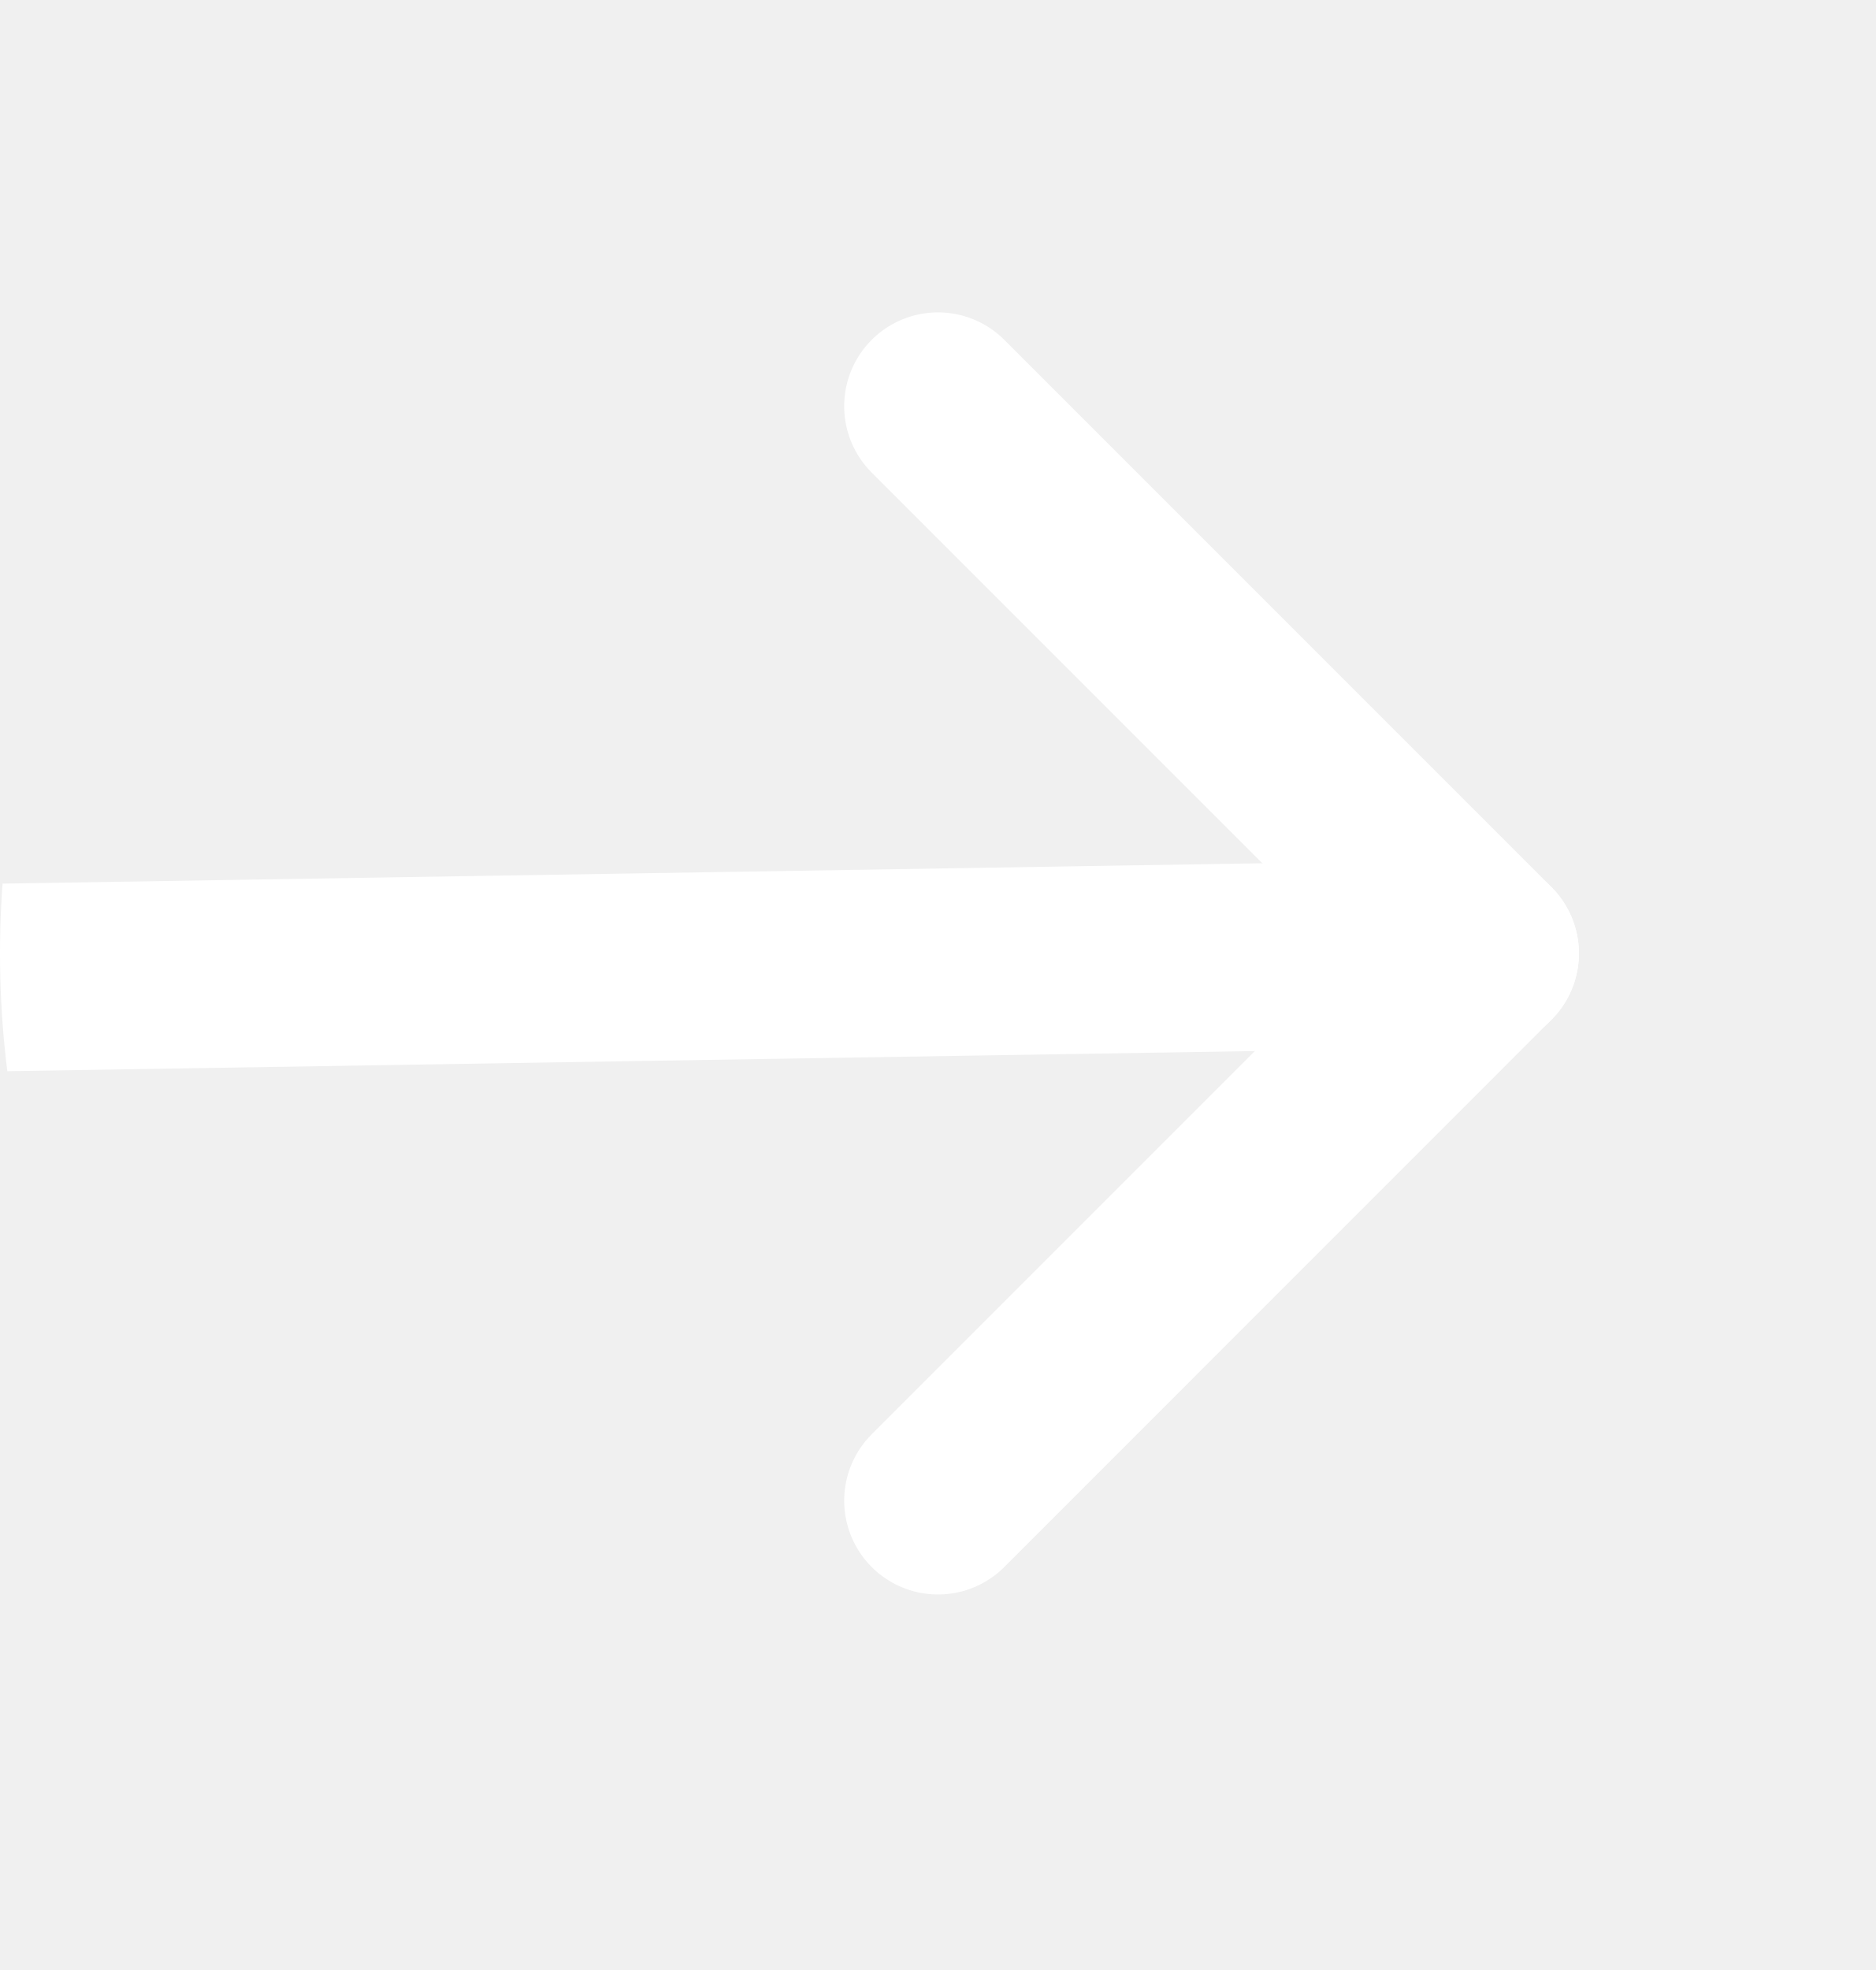
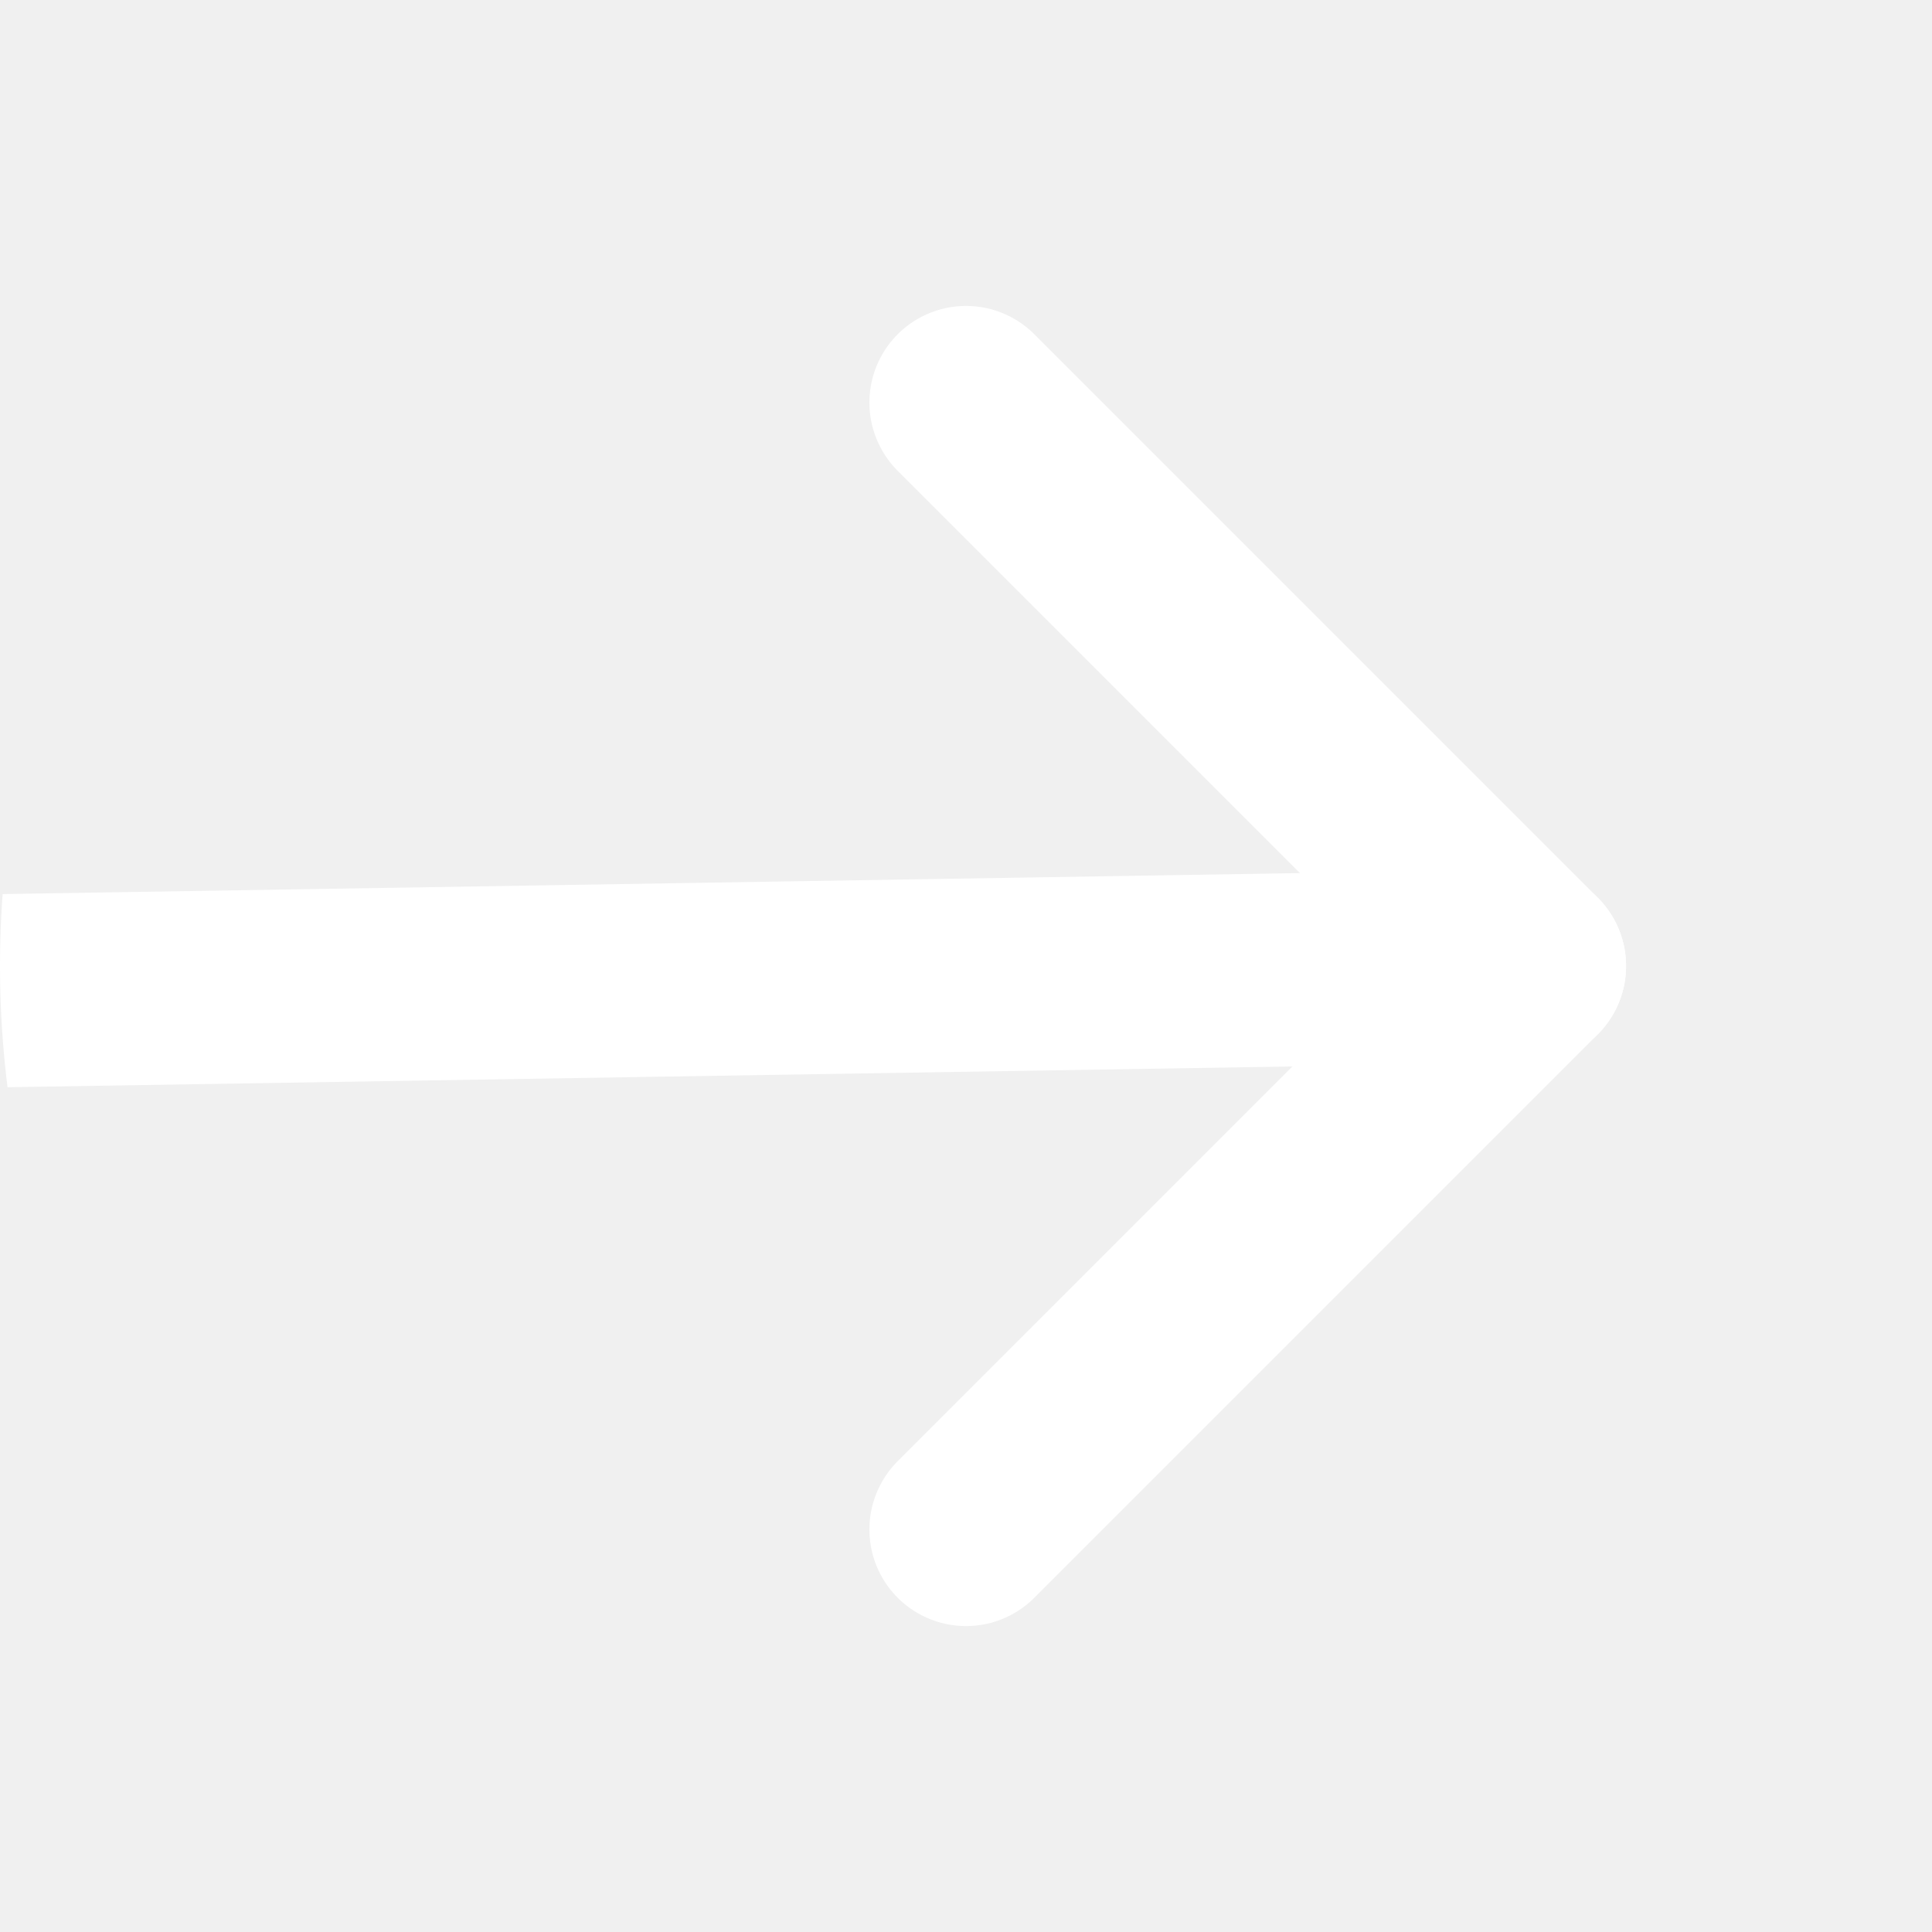
- <svg xmlns="http://www.w3.org/2000/svg" width="20" height="21" viewBox="0 0 20 21" fill="none">
-   <g clip-path="url(#clip0_1562_801)">
-     <path d="M0 10.42L15.833 10.164" stroke="white" stroke-width="2" stroke-linecap="round" stroke-linejoin="round" />
-     <path d="M10 4.33L15.833 10.163L10 15.997" stroke="white" stroke-width="2" stroke-linecap="round" stroke-linejoin="round" />
+ <svg xmlns="http://www.w3.org/2000/svg" width="20" height="20" viewBox="0 0 20 20" fill="none">
+   <g clip-path="url(#clip0_1595_325)">
+     <path d="M0 10.256L15.833 10" stroke="white" stroke-width="2" stroke-linecap="round" stroke-linejoin="round" />
+     <path d="M10 4.167L15.833 10L10 15.833" stroke="white" stroke-width="2" stroke-linecap="round" stroke-linejoin="round" />
  </g>
  <defs>
-     <clipPath id="clip0_1562_801">
-       <path d="M0 10.163C0 4.64 4.477 0.163 10 0.163V0.163C15.523 0.163 20 4.64 20 10.163V10.163C20 15.686 15.523 20.163 10 20.163V20.163C4.477 20.163 0 15.686 0 10.163V10.163Z" fill="white" />
+     <clipPath id="clip0_1595_325">
+       <path d="M0 10C0 4.477 4.477 0 10 0V0C15.523 0 20 4.477 20 10V10C20 15.523 15.523 20 10 20V20C4.477 20 0 15.523 0 10V10Z" fill="white" />
    </clipPath>
  </defs>
</svg>
